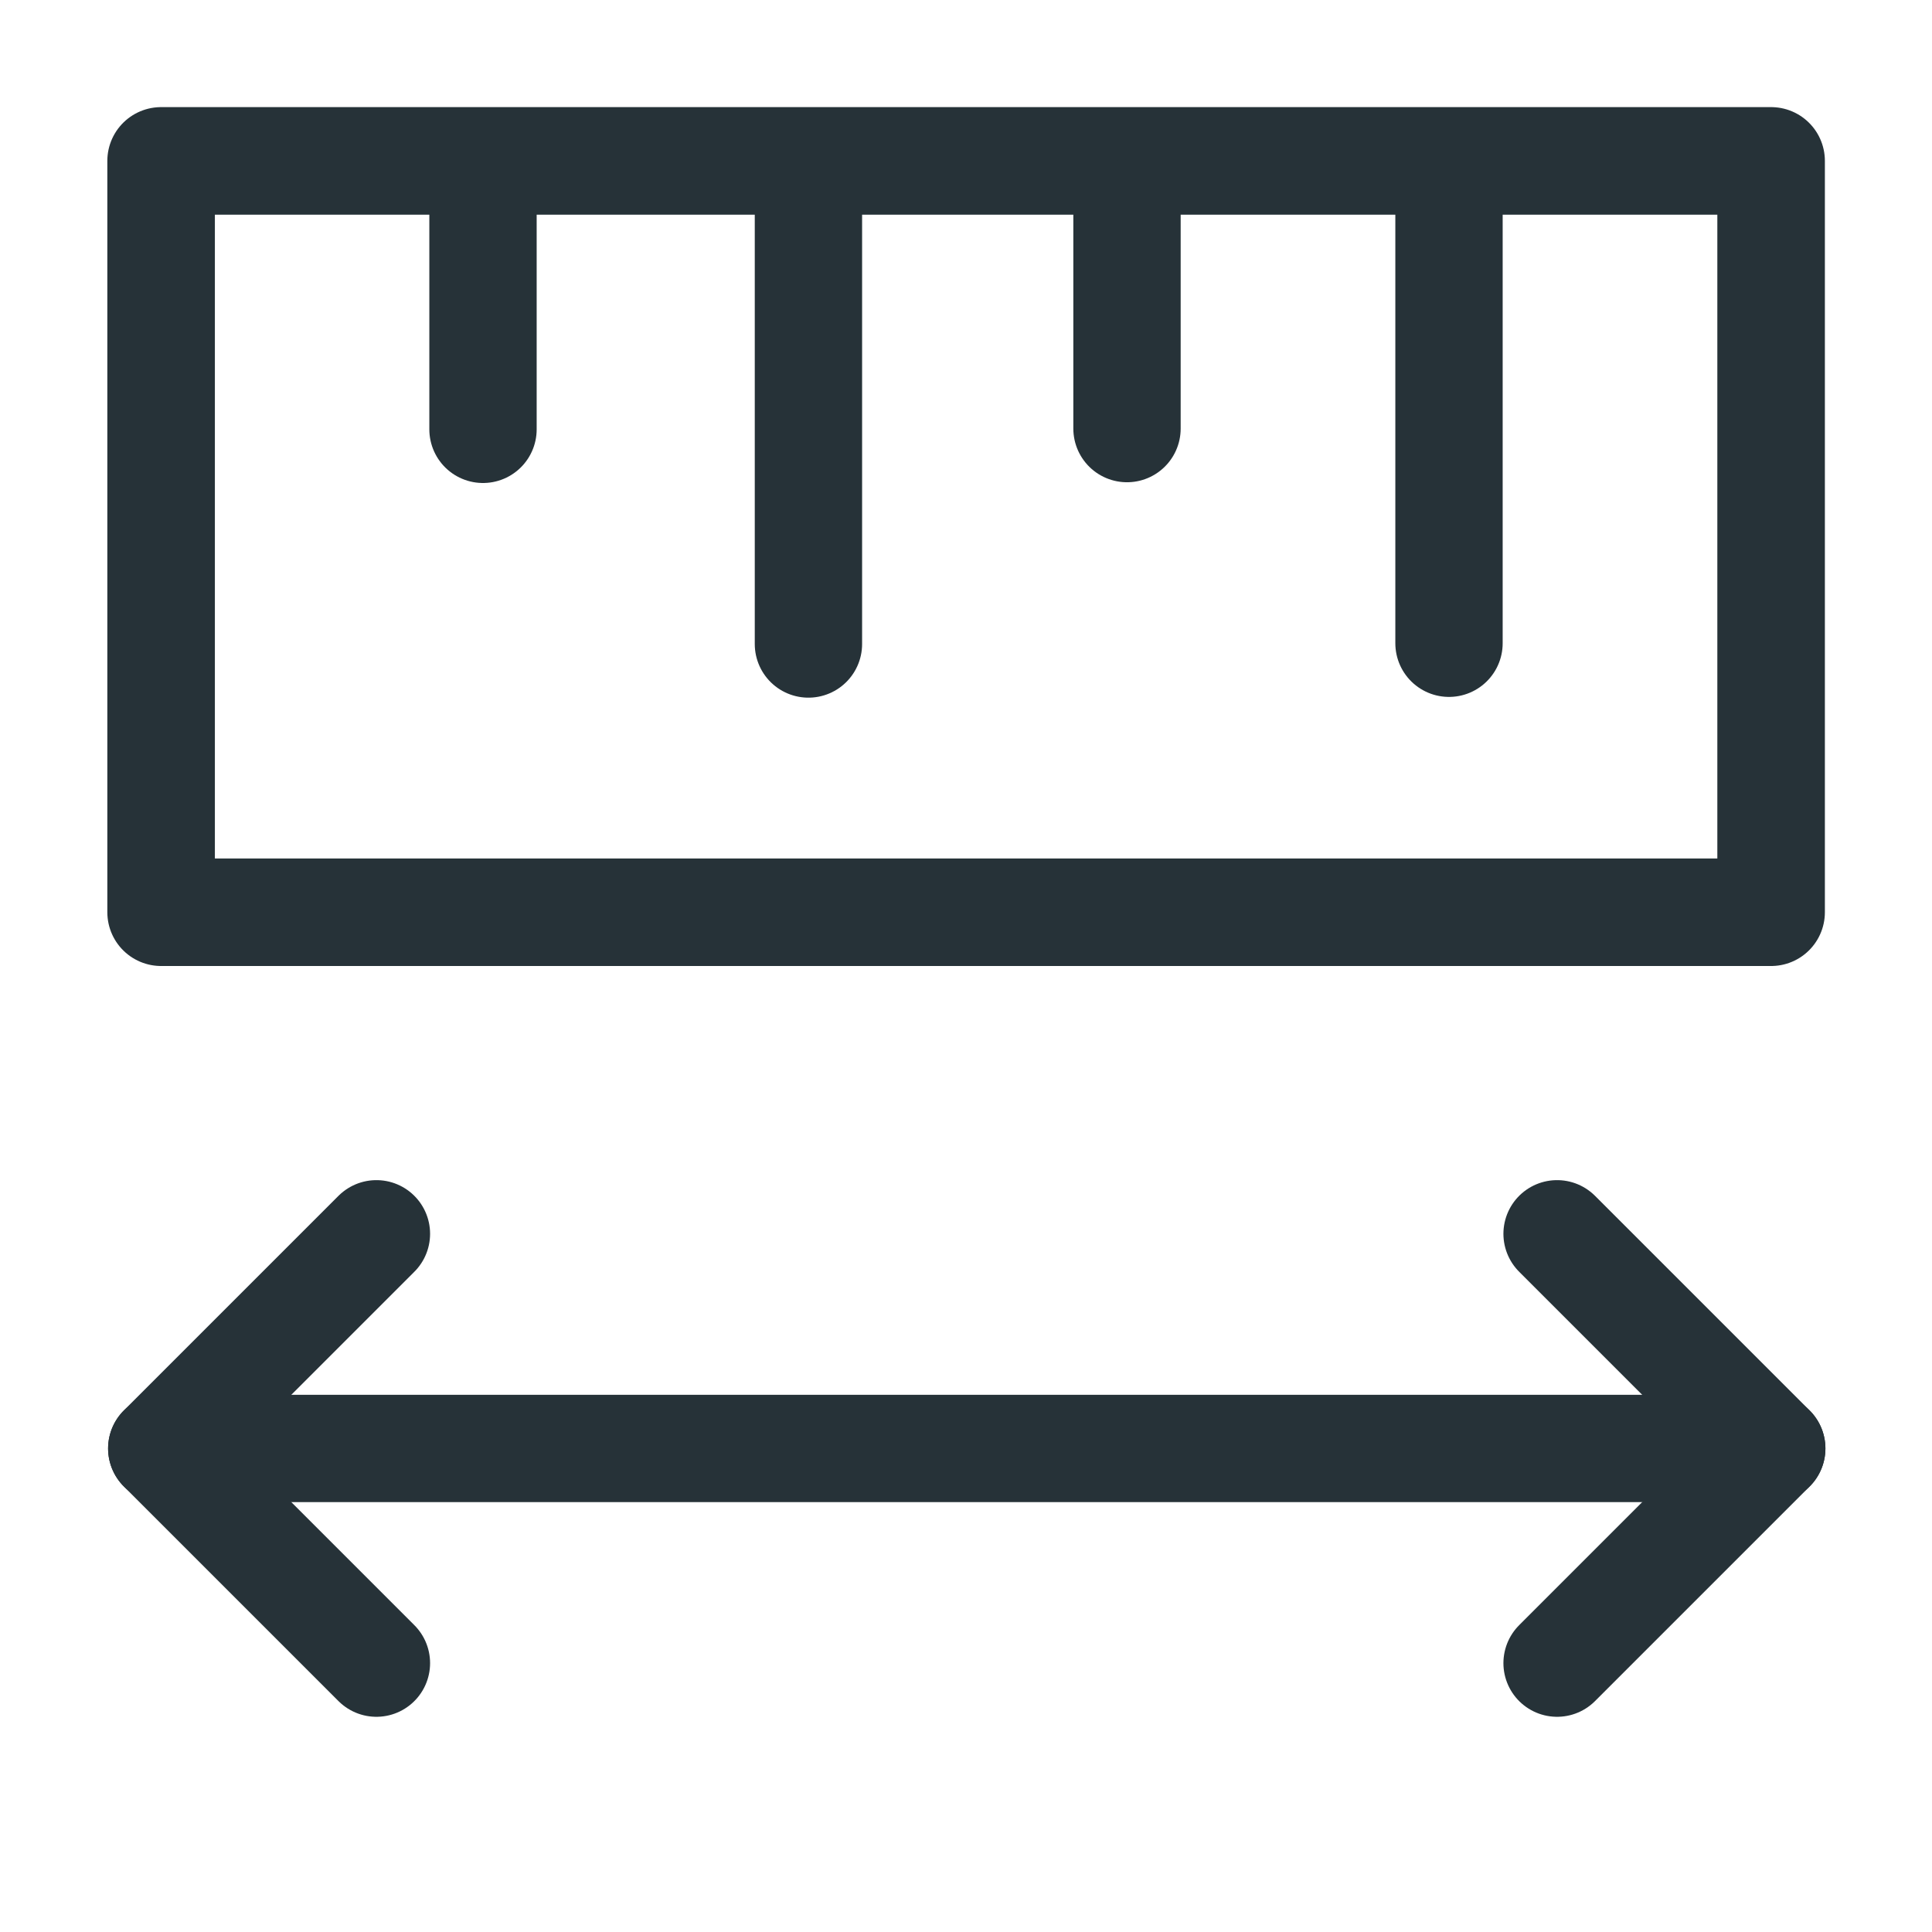
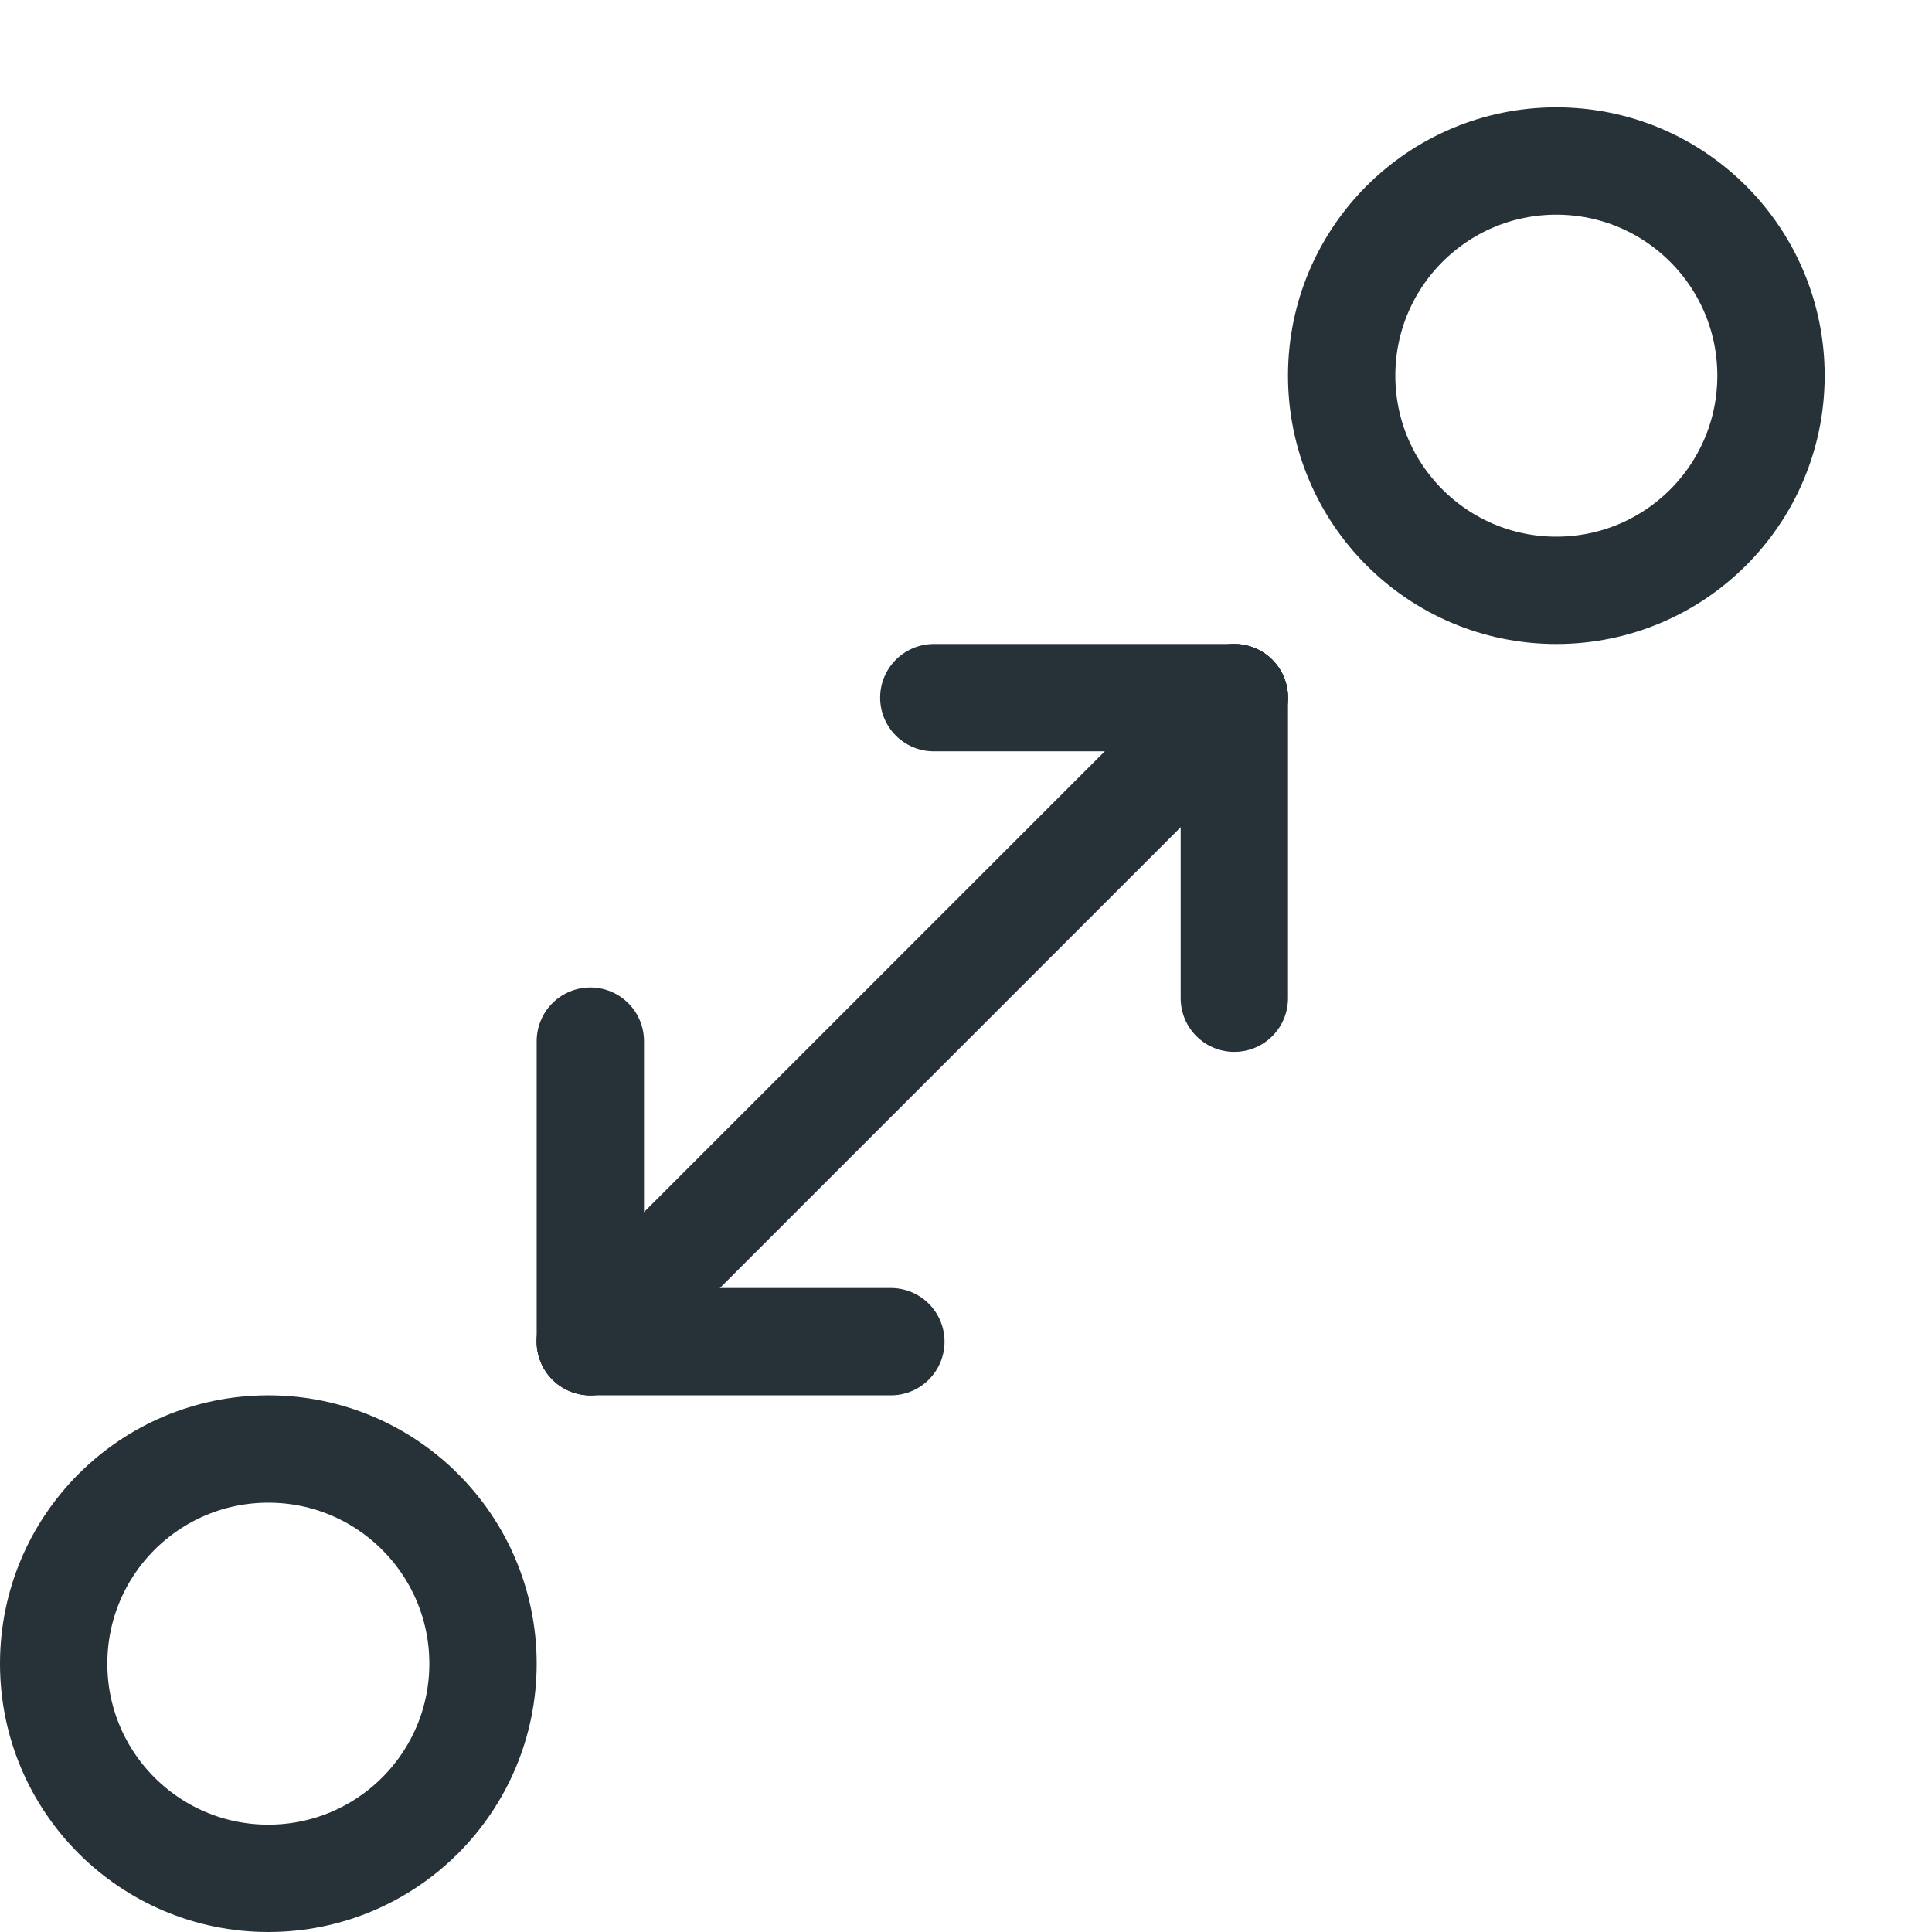
- <svg xmlns="http://www.w3.org/2000/svg" viewBox="0 0 18 18" xml:space="preserve" version="1.1" id="svg6">
-   <defs id="defs10" />
-   <rect style="opacity:1;fill:none;fill-opacity:1;fill-rule:nonzero;stroke:#263238;stroke-width:1.002;stroke-linecap:round;stroke-linejoin:round;stroke-miterlimit:4;stroke-dasharray:none;stroke-dashoffset:0;stroke-opacity:1;paint-order:normal" id="rect826" width="15" height="7" x="1.501" y="1.499" />
-   <path style="fill:none;stroke:#263238;stroke-width:1px;stroke-linecap:round;stroke-linejoin:miter;stroke-opacity:1" d="M 4.5,1.986 V 4" id="path828" />
-   <path style="fill:none;stroke:#263238;stroke-width:1px;stroke-linecap:round;stroke-linejoin:miter;stroke-opacity:1" d="M 7.532,1.986 V 6" id="path828-4" />
-   <path style="fill:none;stroke:#263238;stroke-width:1px;stroke-linecap:round;stroke-linejoin:miter;stroke-opacity:1" d="M 10.5,1.986 V 3.993" id="path828-9" />
-   <path style="fill:none;stroke:#263238;stroke-width:1px;stroke-linecap:round;stroke-linejoin:miter;stroke-opacity:1" d="M 13.5,1.986 V 5.993" id="path828-7" />
-   <path style="fill:none;stroke:#263238;stroke-width:1px;stroke-linecap:round;stroke-linejoin:round;stroke-opacity:1" d="M 1.507,13.495 H 16.507" id="path874" />
-   <path style="fill:none;stroke:#263238;stroke-width:1px;stroke-linecap:round;stroke-linejoin:round;stroke-opacity:1" d="m 3.507,11.495 -2,2 2,2" id="path882" />
-   <path style="fill:none;stroke:#263238;stroke-width:1px;stroke-linecap:round;stroke-linejoin:round;stroke-opacity:1" d="m 14.507,11.495 2,2 -2,2" id="path882-2" />
+ <svg xmlns="http://www.w3.org/2000/svg" xml:space="preserve" enable-background="new 0 0 18 18" viewBox="0 0 18 18" y="0px" x="0px" id="svg6" version="1.1">
+   <defs id="defs5909" />
+   <line id="line5890" y2="12.5" x2="5.5" y1="6.5" x1="11.5" stroke-miterlimit="10" stroke-linejoin="round" stroke-linecap="round" stroke="#263238" fill="none" />
+   <g id="g5896">
+     <line id="line5892" y2="6.5" x2="11.5" y1="6.5" x1="8.7" stroke-miterlimit="10" stroke-linejoin="round" stroke-linecap="round" stroke="#263238" fill="none" />
+     <line id="line5894" y2="6.5" x2="11.5" y1="9.3" x1="11.5" stroke-miterlimit="10" stroke-linejoin="round" stroke-linecap="round" stroke="#263238" fill="none" />
+   </g>
+   <g id="g5902">
+     <line id="line5898" y2="12.5" x2="5.5" y1="9.7" x1="5.5" stroke-miterlimit="10" stroke-linejoin="round" stroke-linecap="round" stroke="#263238" fill="none" />
+     <line id="line5900" y2="12.5" x2="5.5" y1="12.5" x1="8.3" stroke-miterlimit="10" stroke-linejoin="round" stroke-linecap="round" stroke="#263238" fill="none" />
+   </g>
+   <circle id="circle5904" r="2" cy="15.5" cx="2.5" stroke-miterlimit="10" stroke-linejoin="round" stroke-linecap="round" stroke="#263238" fill="none" />
+   <circle id="circle5906" r="2" cy="3.5" cx="14.5" stroke-miterlimit="10" stroke-linejoin="round" stroke-linecap="round" stroke="#263238" fill="none" />
</svg>
